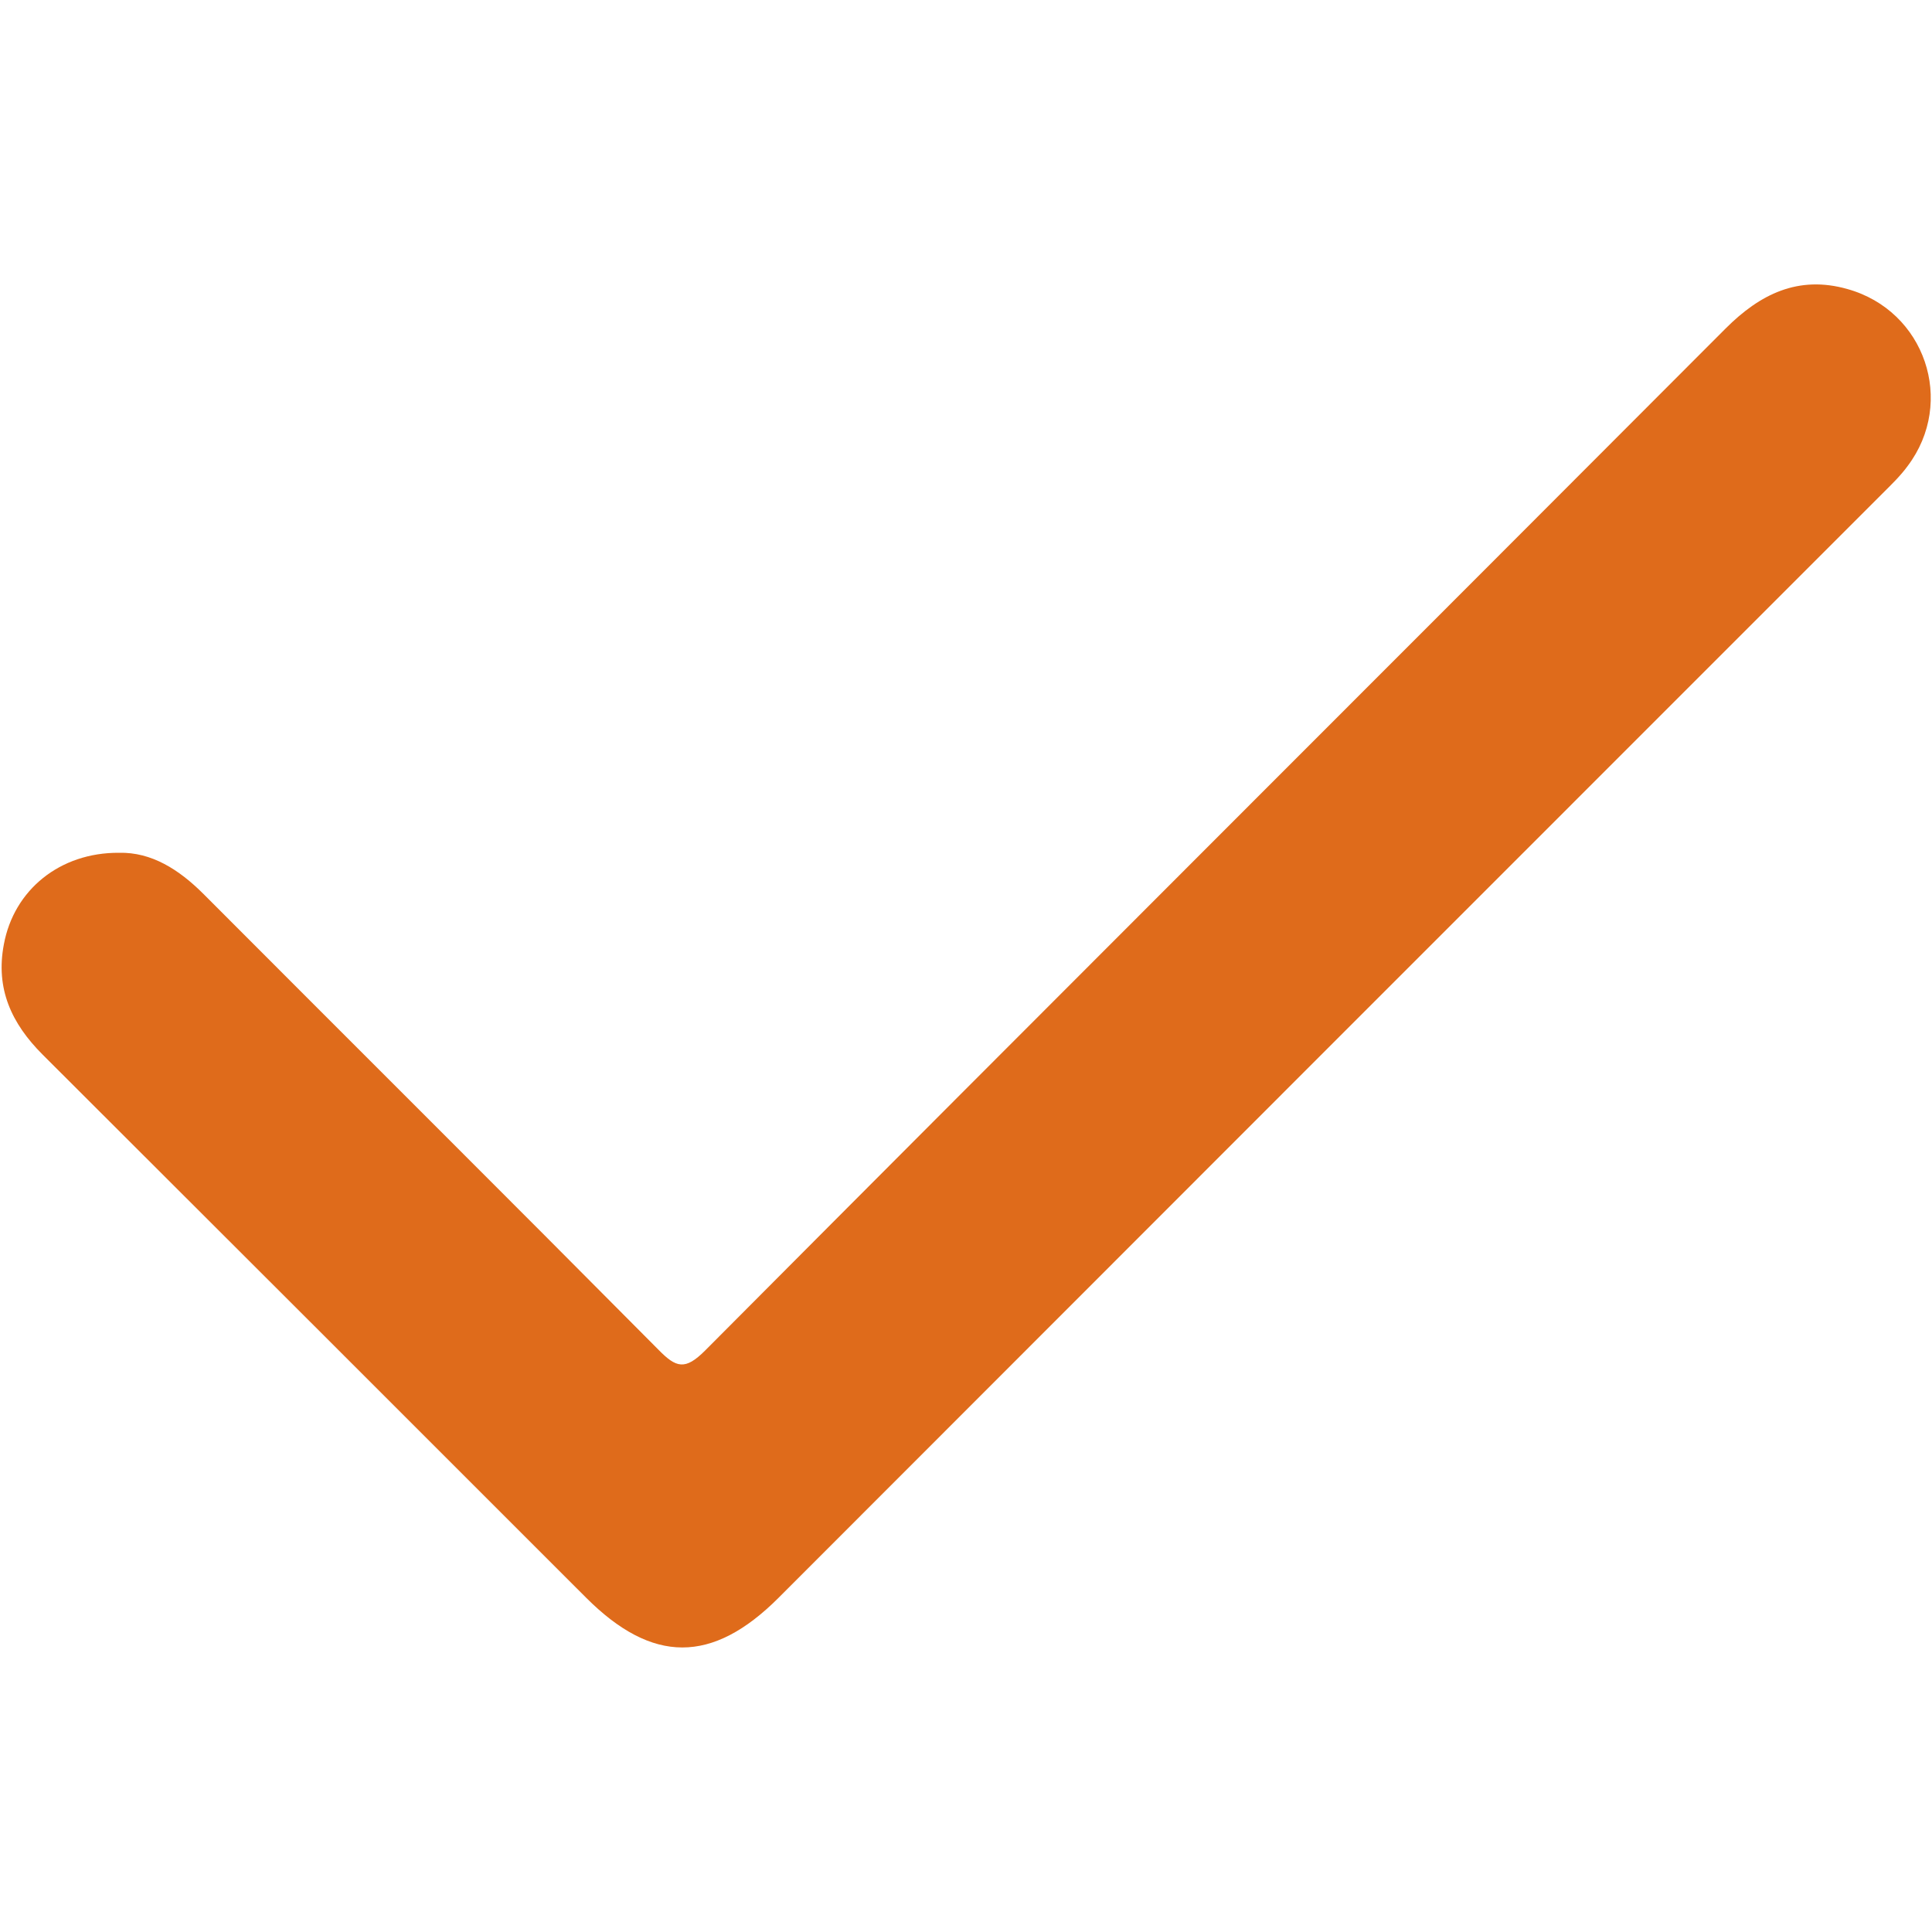
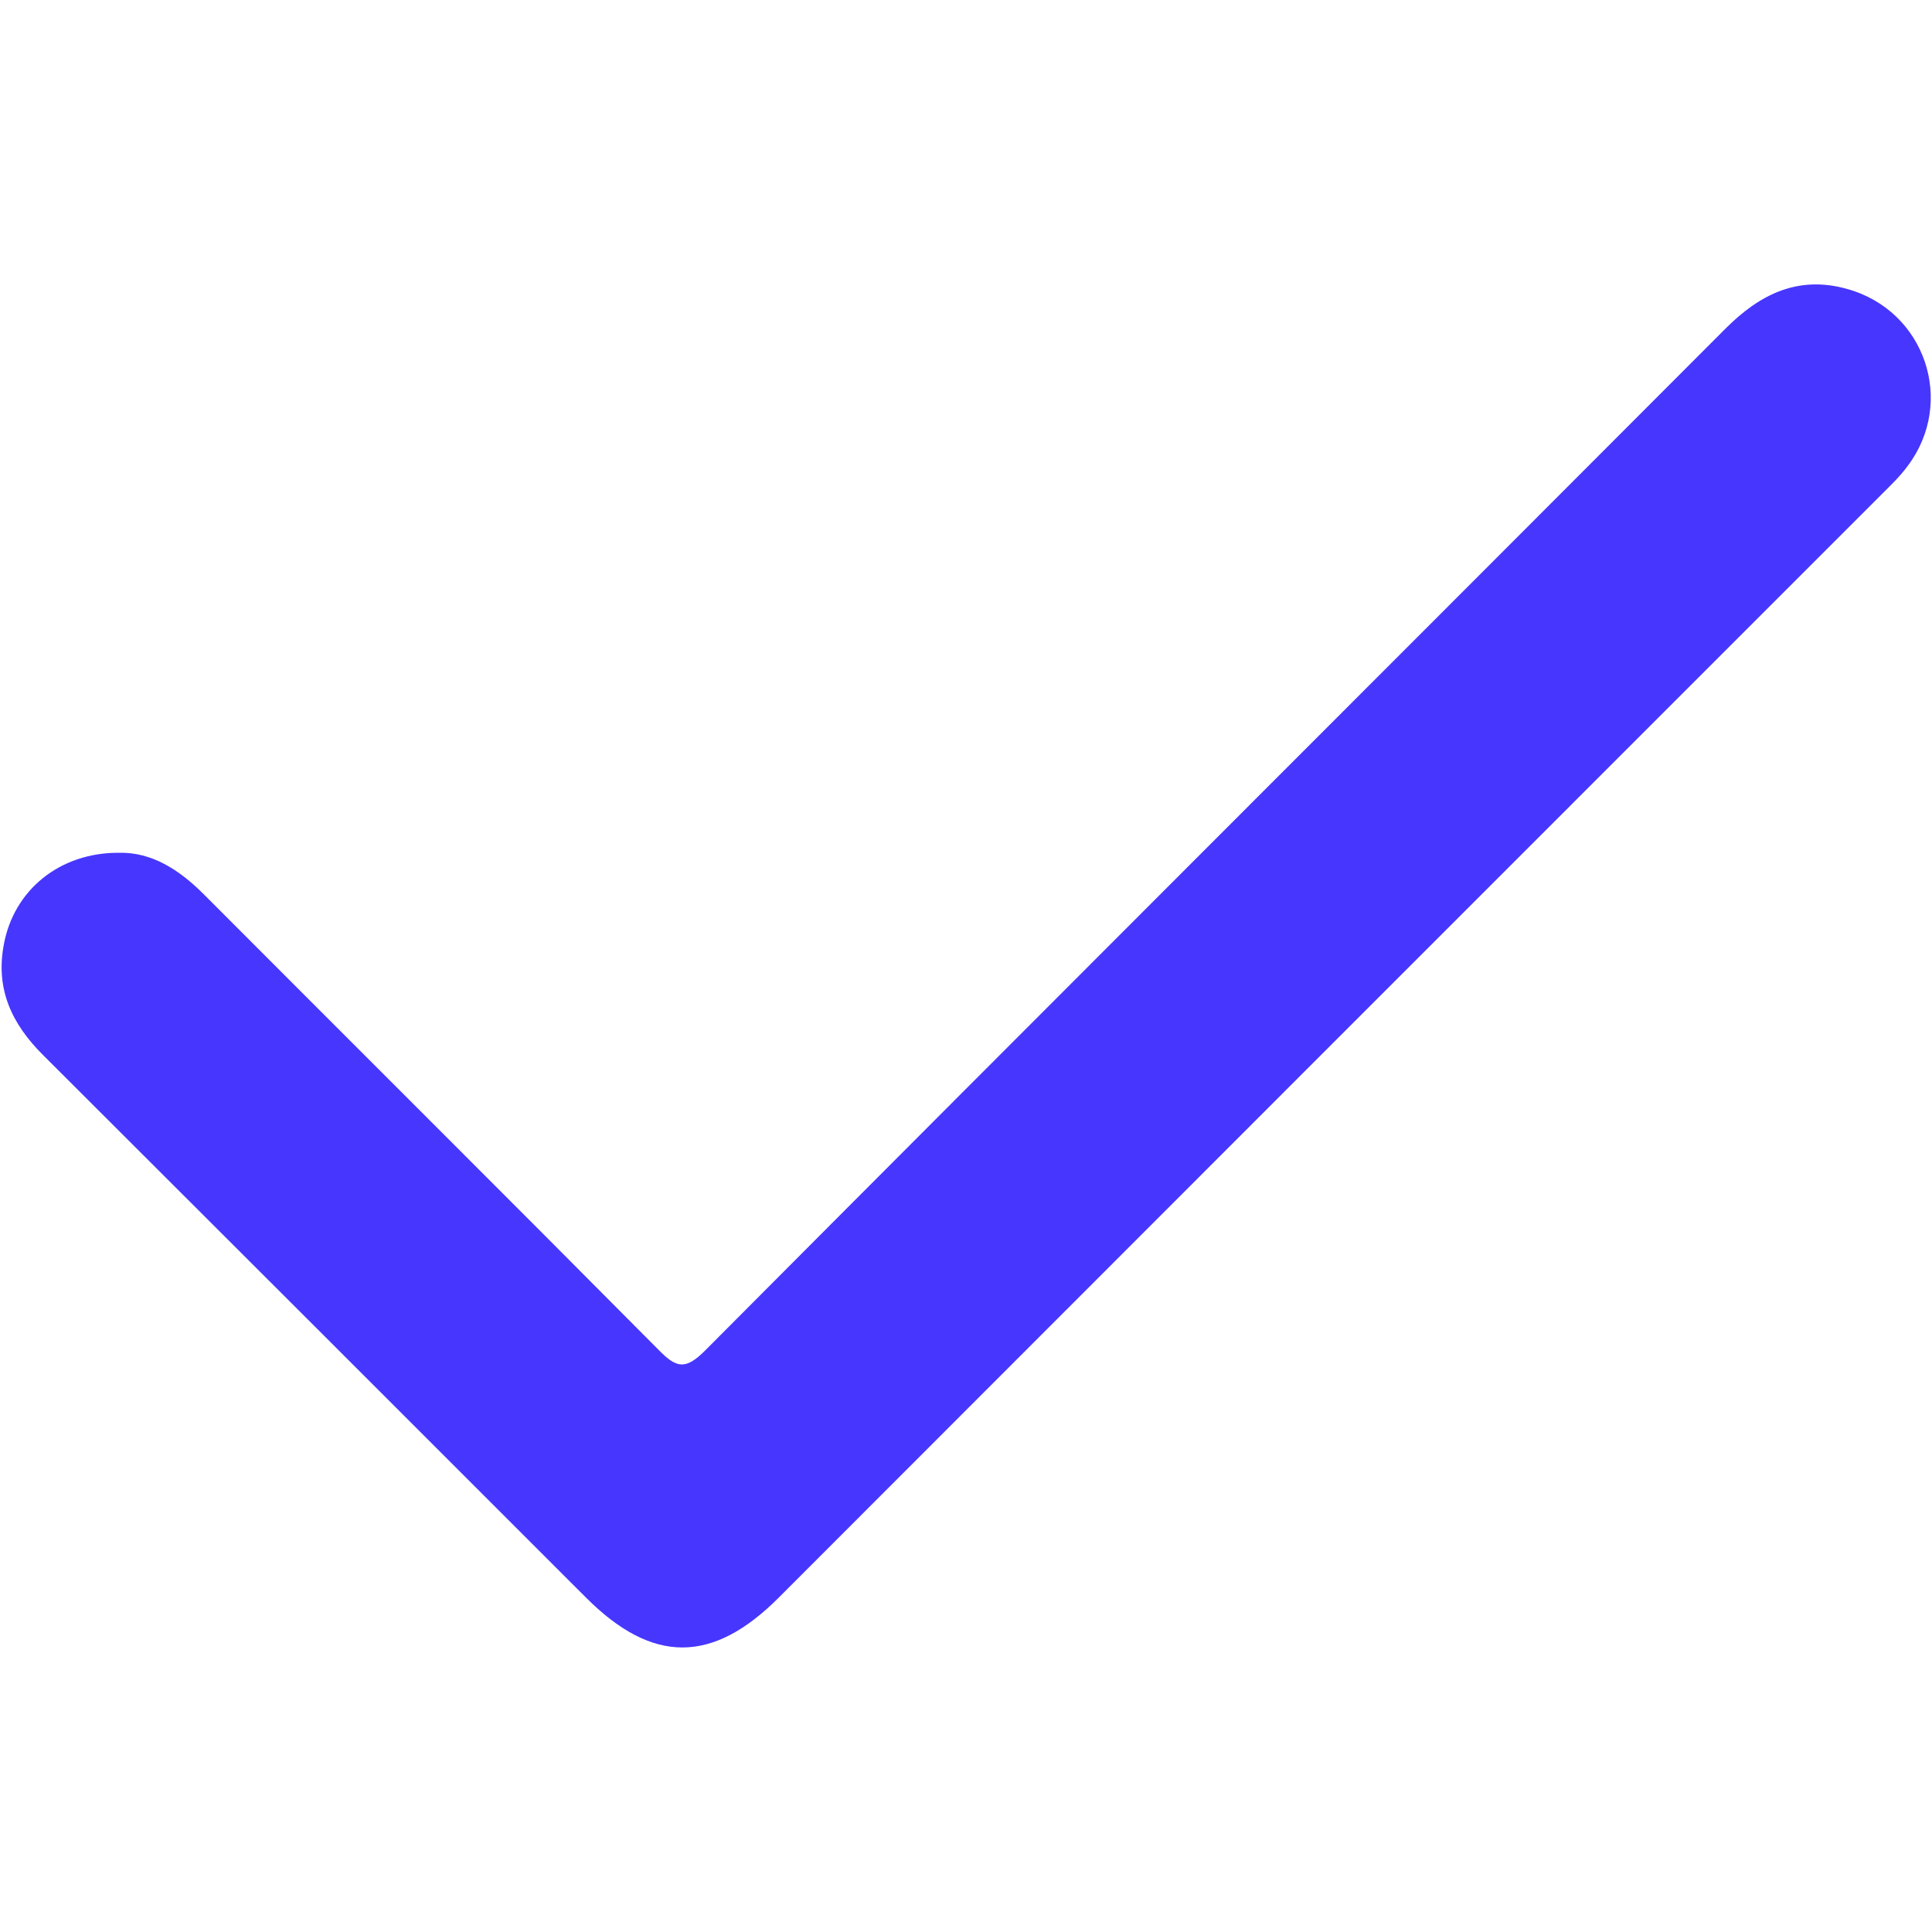
<svg xmlns="http://www.w3.org/2000/svg" version="1.1" id="Layer_1" x="0px" y="0px" viewBox="0 0 500 500" style="enable-background:new 0 0 500 500;" xml:space="preserve">
  <style type="text/css">
- 	.st0{fill:#DF6B1B;}
+ 	.st0{fill:#4736FE;}
</style>
  <g>
    <path class="st0" d="M30.8,220.7c8.4-0.2,15.5,4.3,21.9,10.7c39.2,39.3,78.6,78.5,117.7,117.9c4.6,4.7,6.9,5.4,12.1,0.2   c87.9-88.3,176.1-176.3,264.1-264.5c8.9-8.9,18.8-13.8,31.5-10.2c20.1,5.6,28.1,29.2,15.6,45.8c-1.9,2.6-4.2,4.8-6.5,7.1   C391.9,223,296.7,318.2,201.5,413.5c-17.2,17.2-32.7,17.1-49.8,0c-46.9-46.9-93.8-93.8-140.7-140.6c-8-8-12.2-17-10-28.5   C3.6,230.3,15.5,220.6,30.8,220.7z" />
  </g>
</svg>
